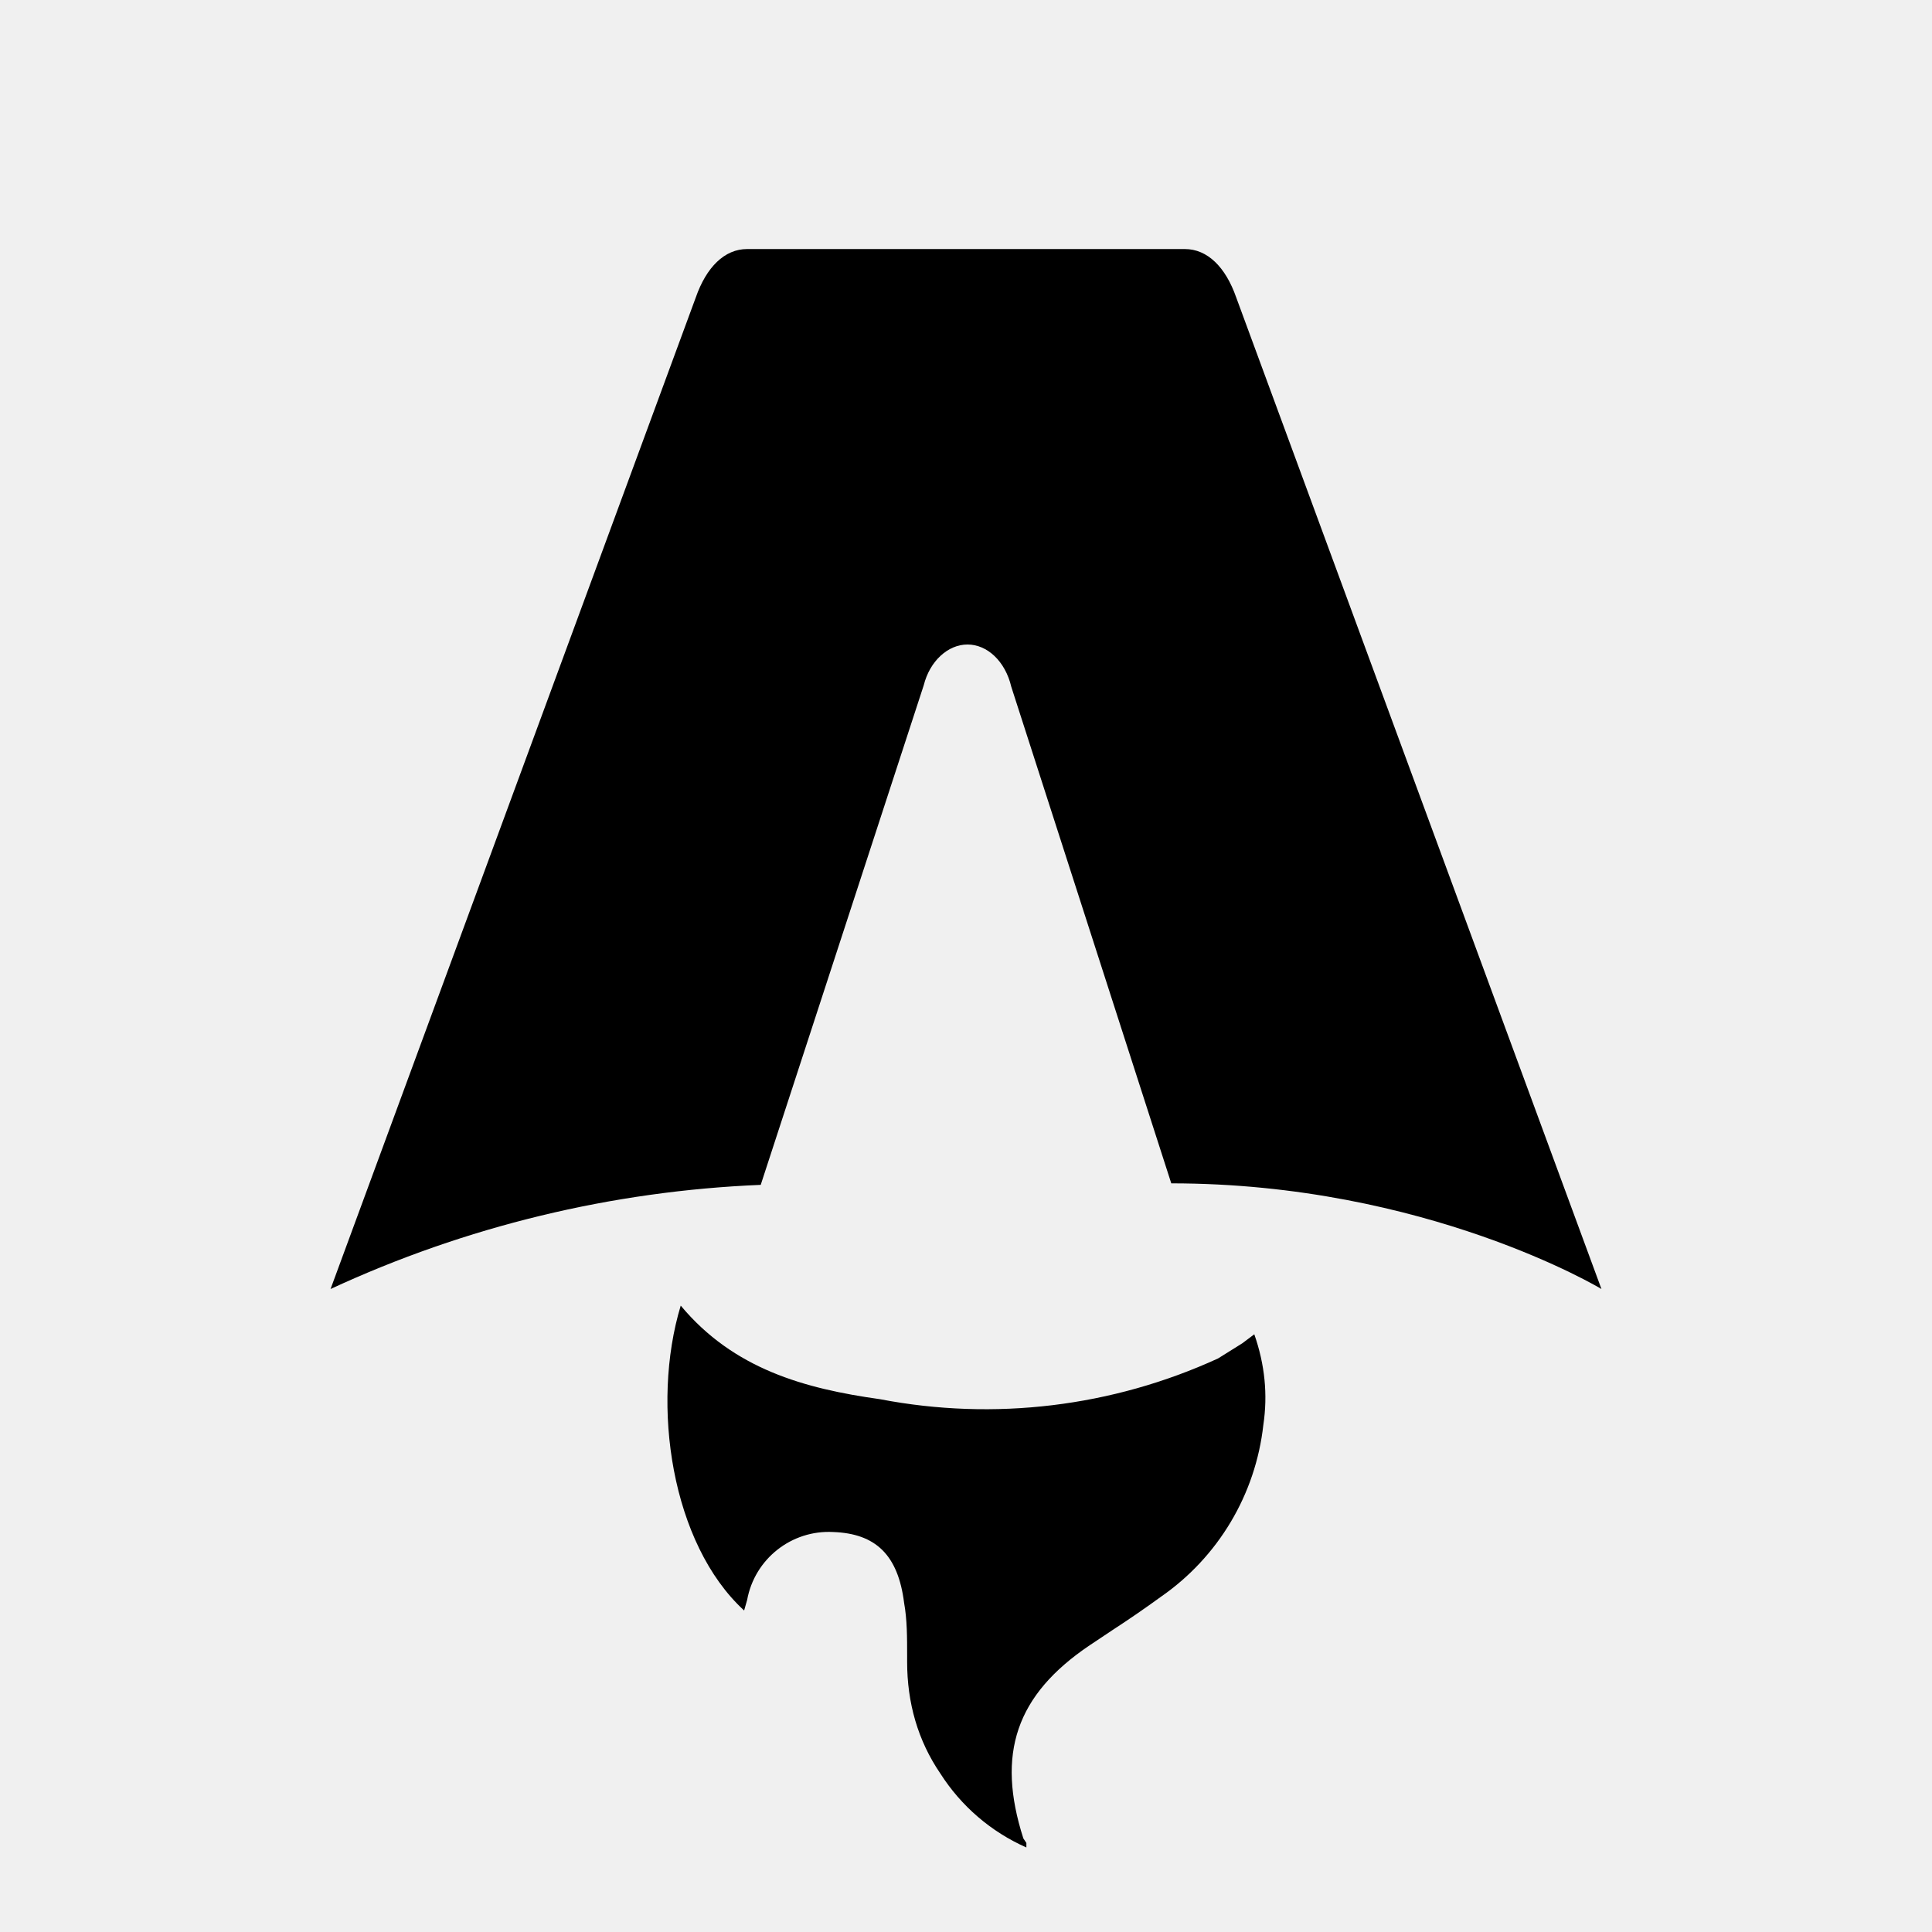
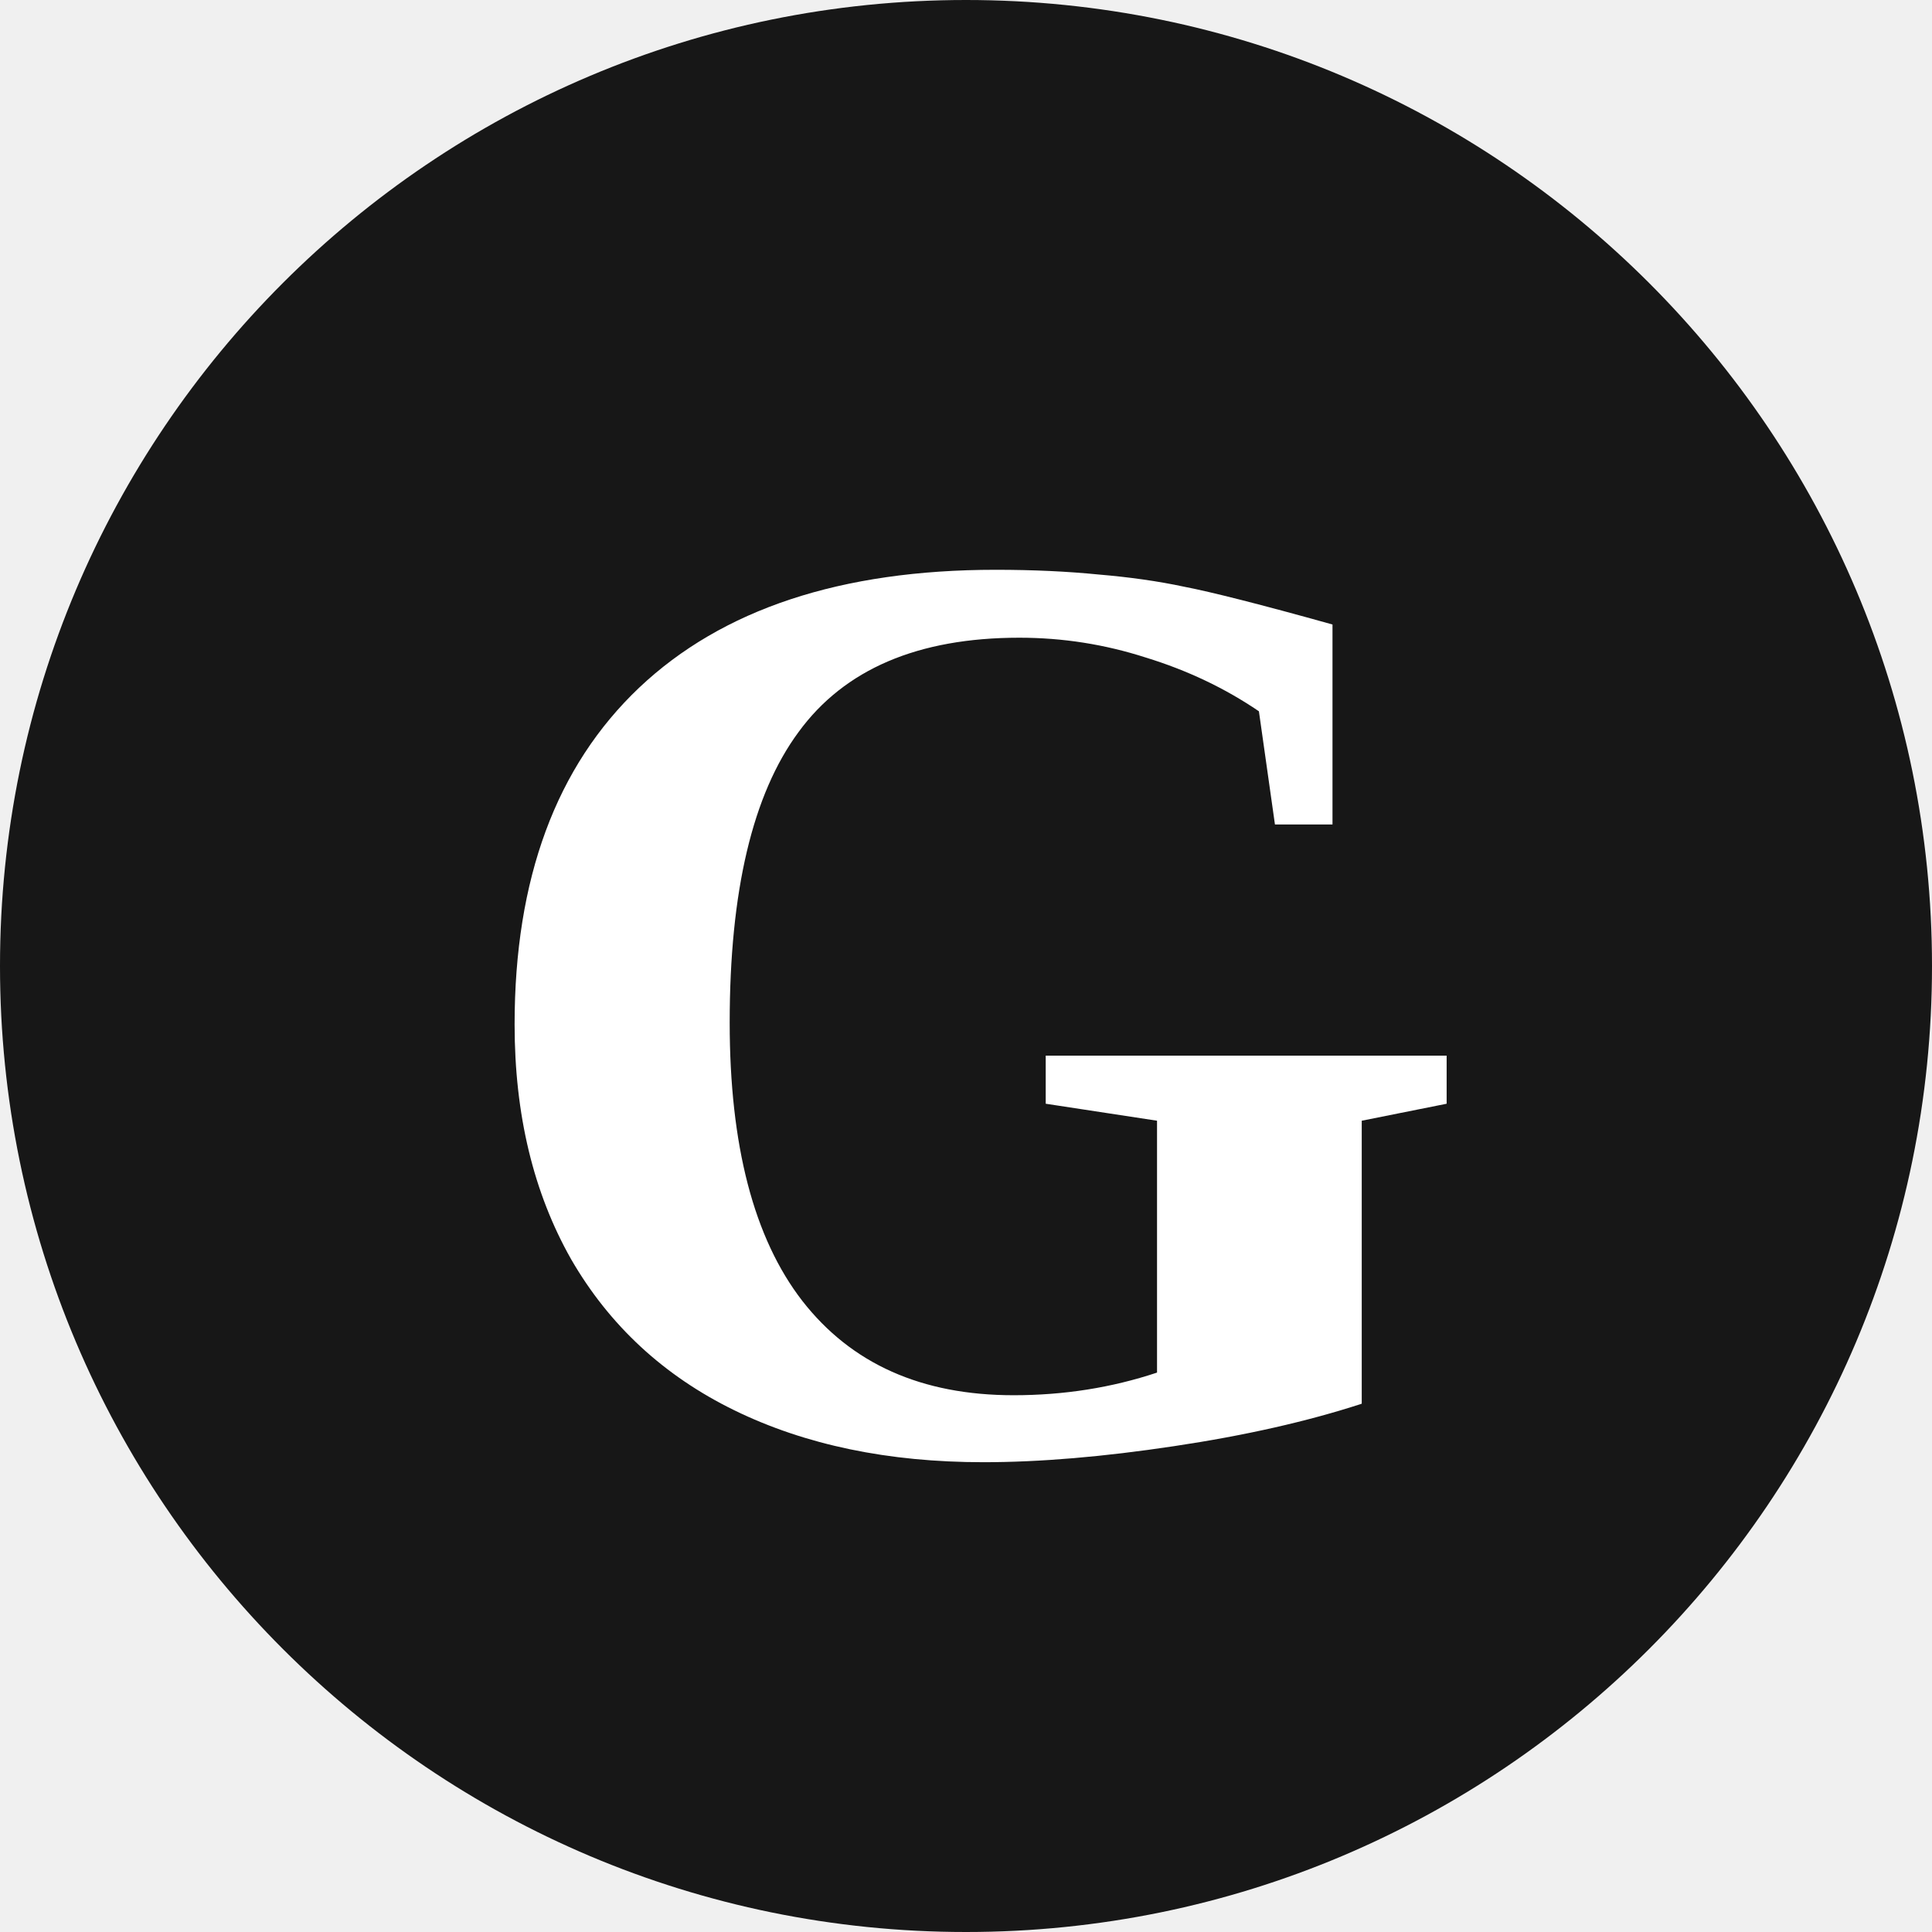
- <svg xmlns="http://www.w3.org/2000/svg" fill="none" viewBox="0 0 128 128">
-   <path d="M50.4 78.5a75.1 75.1 0 0 0-28.5 6.9l24.2-65.7c.7-2 1.9-3.2 3.4-3.2h29c1.5 0 2.7 1.2 3.4 3.2l24.2 65.7s-11.6-7-28.5-7L67 45.5c-.4-1.7-1.6-2.8-2.9-2.8-1.3 0-2.5 1.1-2.9 2.7L50.4 78.5Zm-1.1 28.2Zm-4.2-20.2c-2 6.6-.6 15.8 4.2 20.2a17.5 17.5 0 0 1 .2-.7 5.5 5.5 0 0 1 5.7-4.5c2.8.1 4.3 1.5 4.7 4.7.2 1.1.2 2.3.2 3.5v.4c0 2.7.7 5.2 2.2 7.4a13 13 0 0 0 5.7 4.9v-.3l-.2-.3c-1.8-5.6-.5-9.5 4.4-12.8l1.5-1a73 73 0 0 0 3.2-2.2 16 16 0 0 0 6.8-11.4c.3-2 .1-4-.6-6l-.8.6-1.6 1a37 37 0 0 1-22.4 2.7c-5-.7-9.7-2-13.2-6.2Z" />
-   <style>
-         path { fill: #000; }
-         @media (prefers-color-scheme: dark) {
-             path { fill: #FFF; }
-         }
-     </style>
+ <svg xmlns="http://www.w3.org/2000/svg" viewBox="0 0 32 32">
+   <circle cx="16" cy="16" r="16" fill="#171717" />
+   <text x="16" y="24" font-family="Georgia, 'Times New Roman', serif" font-size="22" font-weight="bold" fill="#ffffff" text-anchor="middle">G</text>
</svg>
